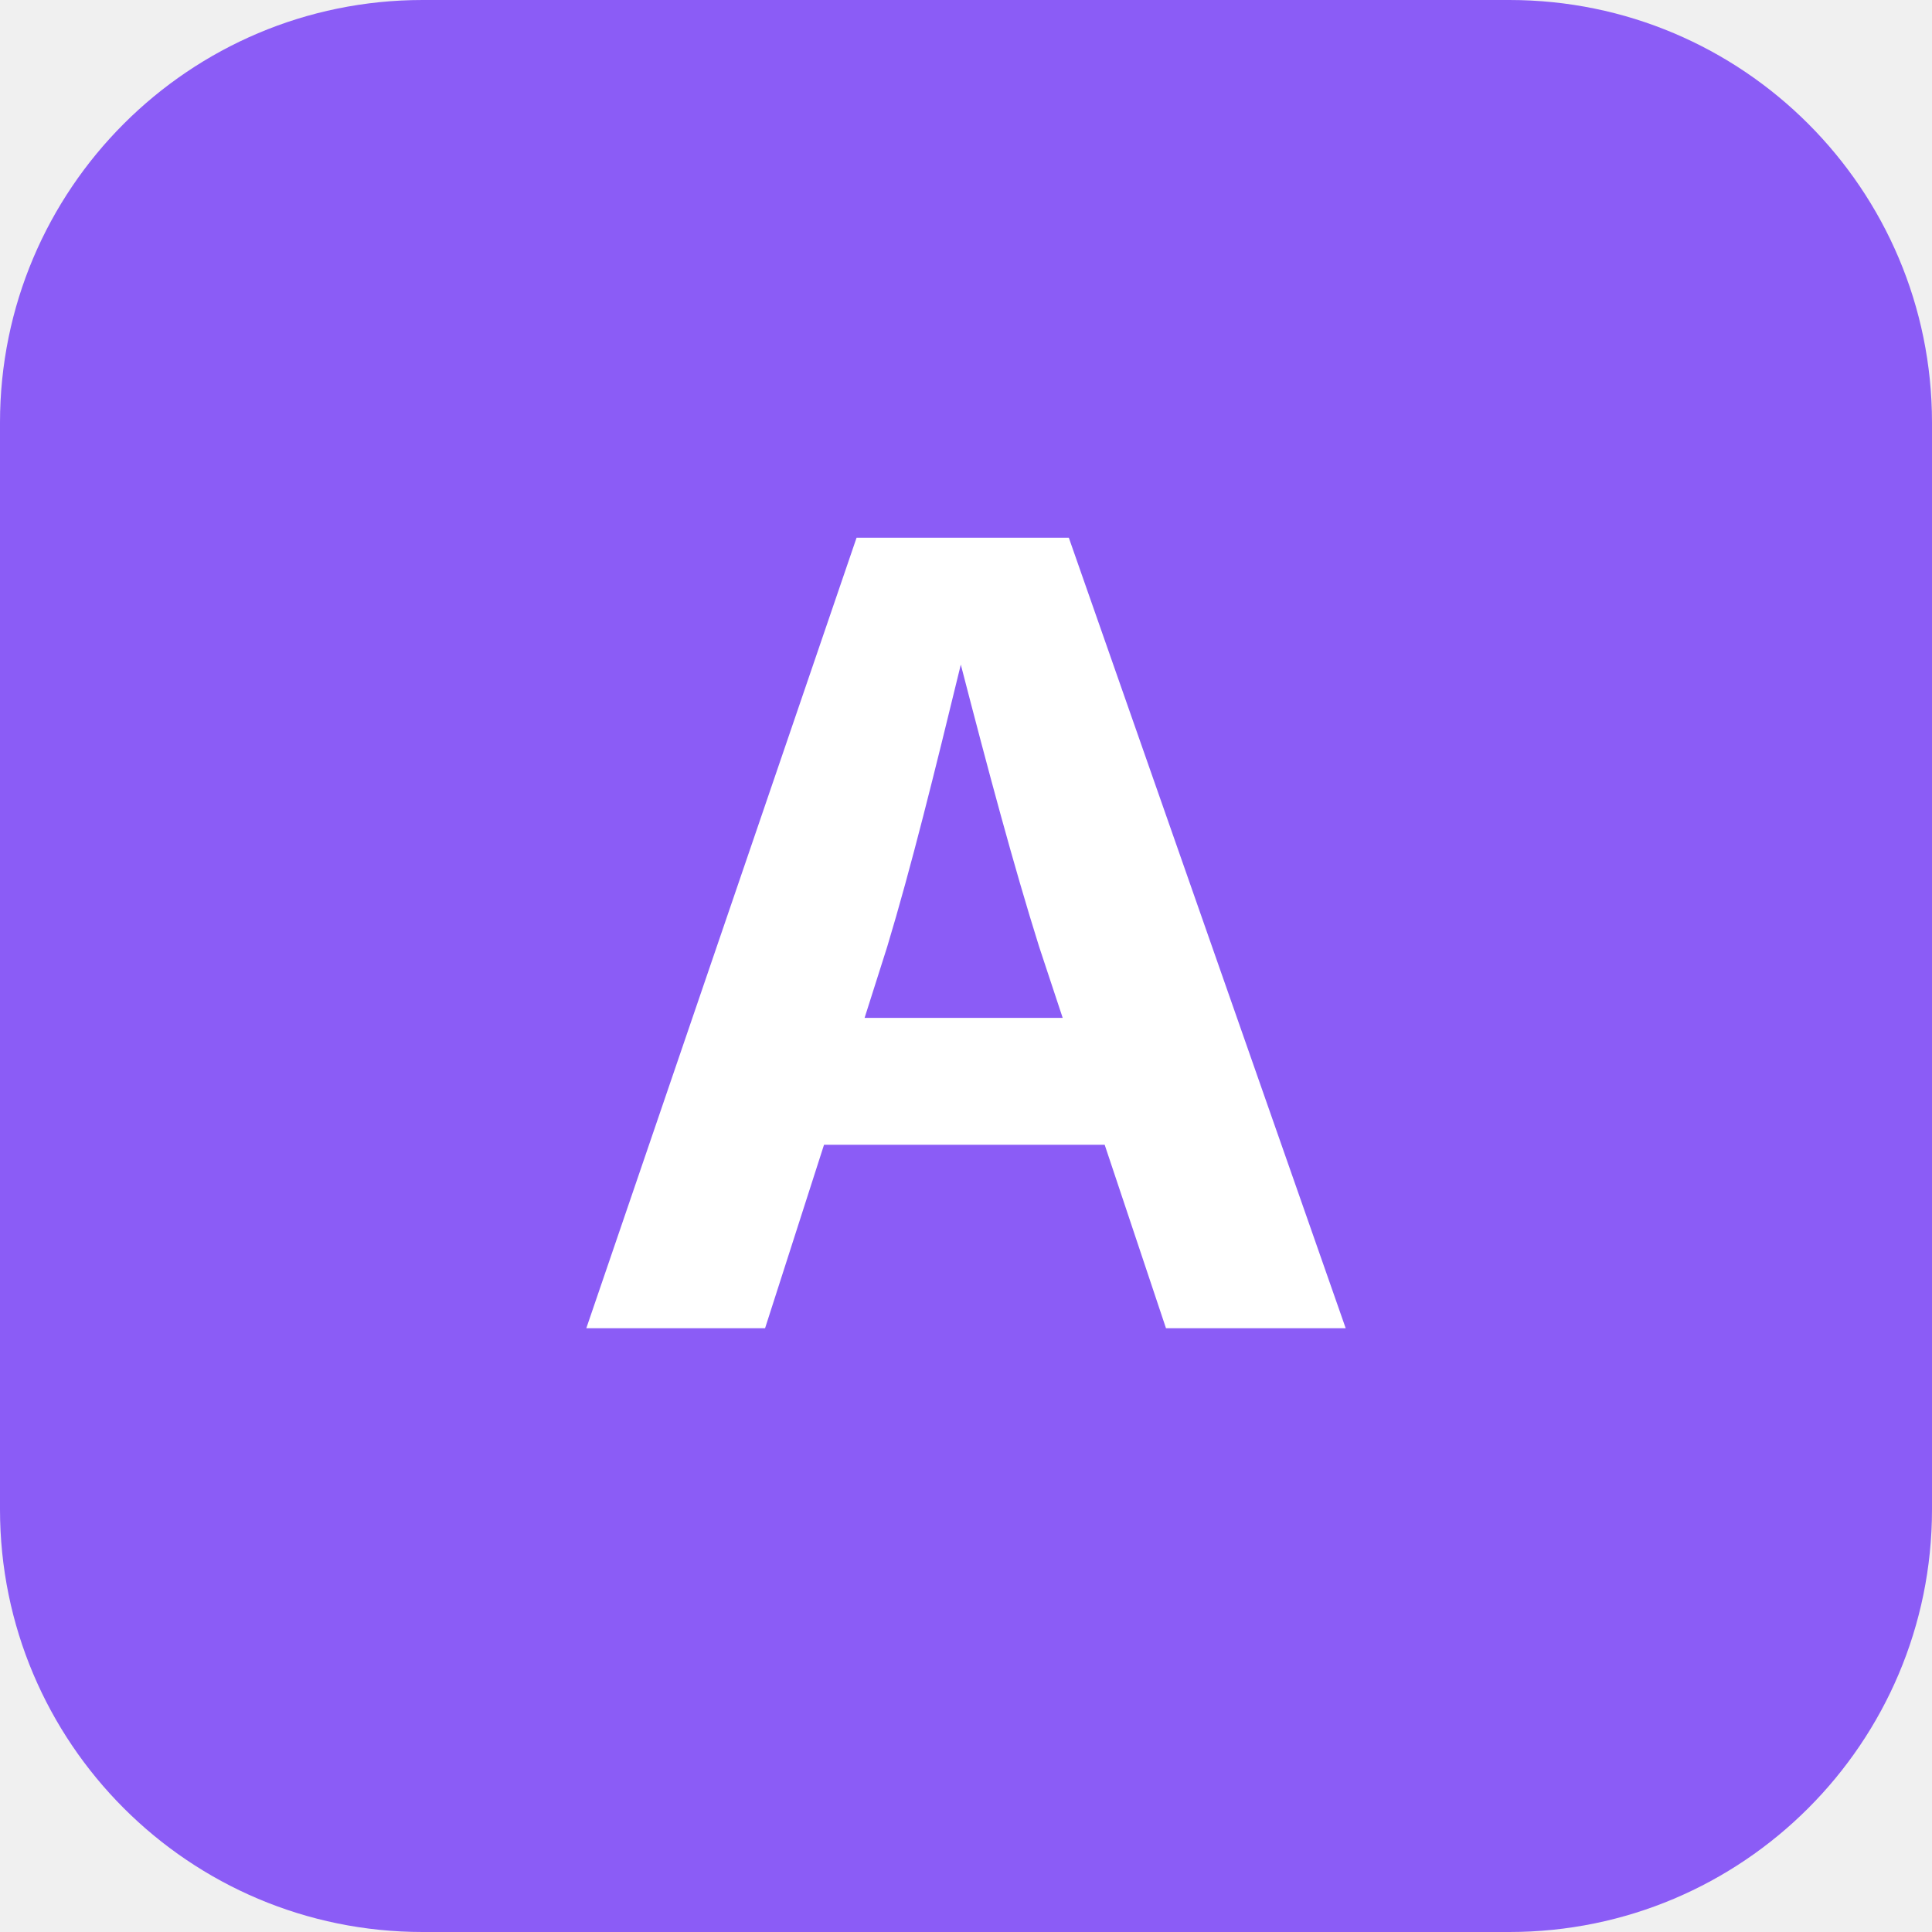
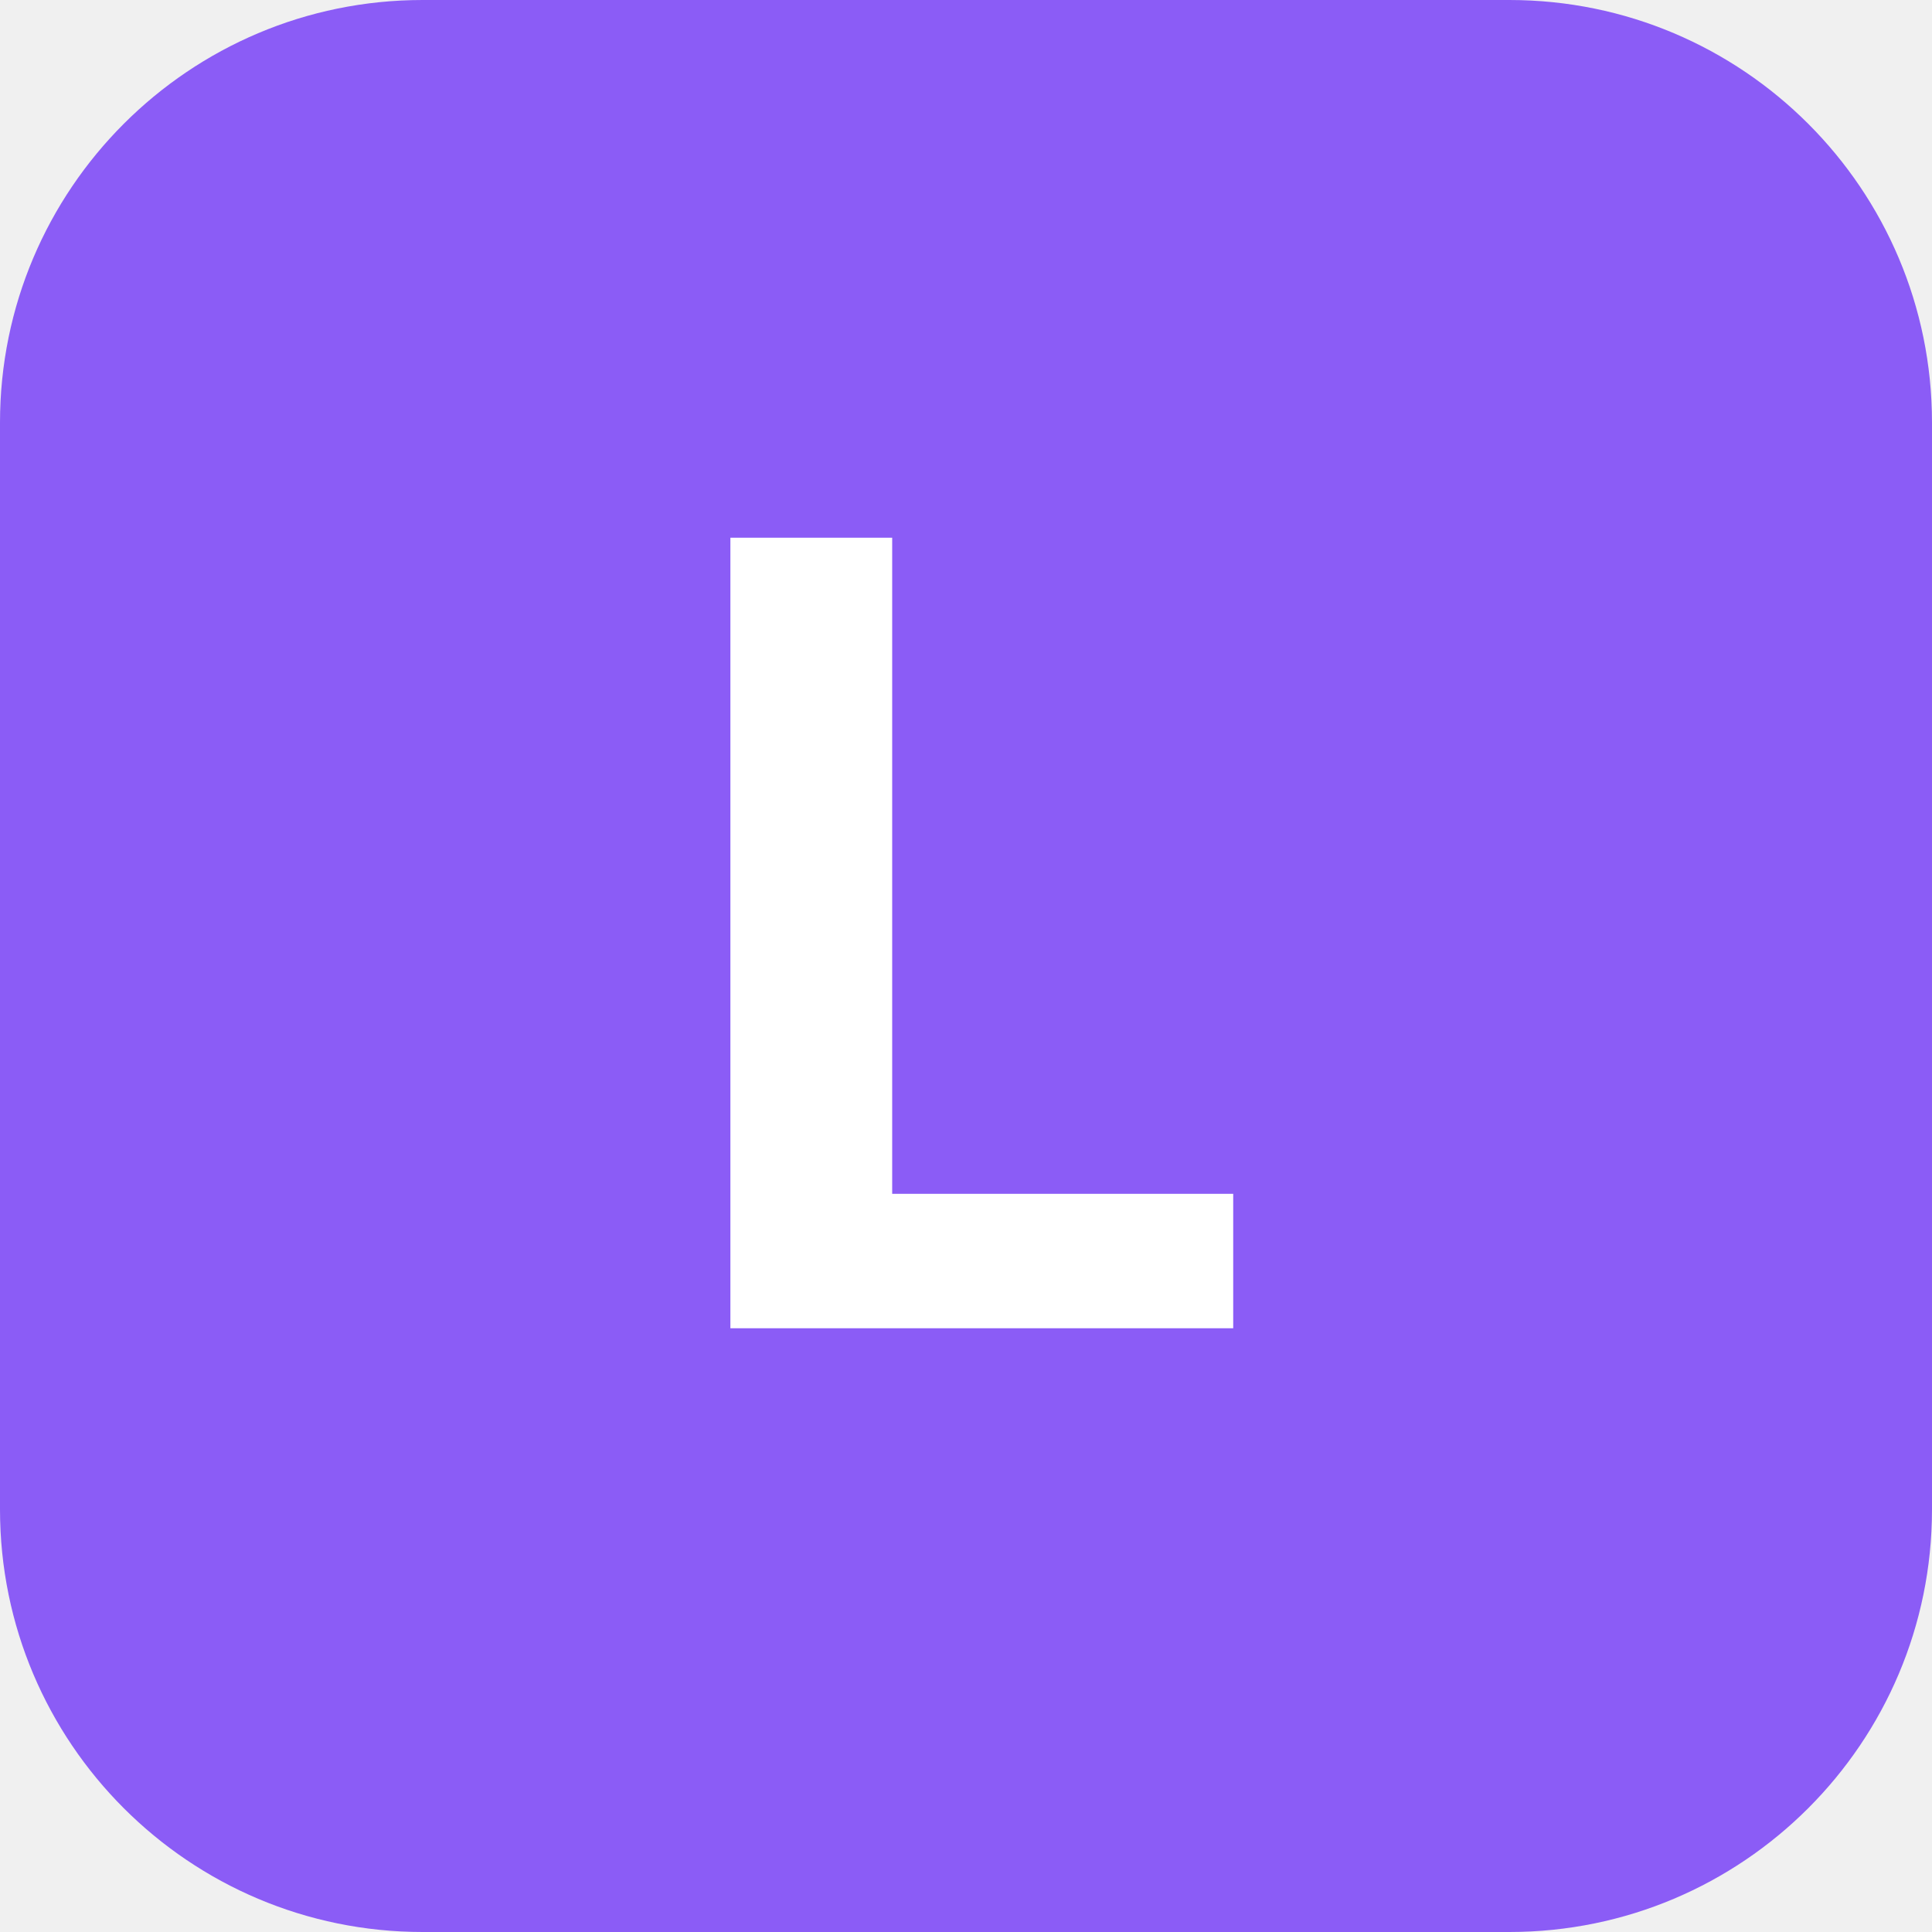
<svg xmlns="http://www.w3.org/2000/svg" viewBox="0 0 64 64" fill="none">
  <rect width="64" height="64" rx="14" fill="#8B5CF6" />
-   <text x="32" y="44" font-family="-apple-system, BlinkMacSystemFont, 'Segoe UI', sans-serif" font-size="36" font-weight="700" fill="#FFFFFF" text-anchor="middle">A</text>
+   <text x="32" y="44" font-family="-apple-system, BlinkMacSystemFont, 'Segoe UI', sans-serif" font-size="36" font-weight="700" fill="#FFFFFF" text-anchor="middle">L</text>
</svg>
